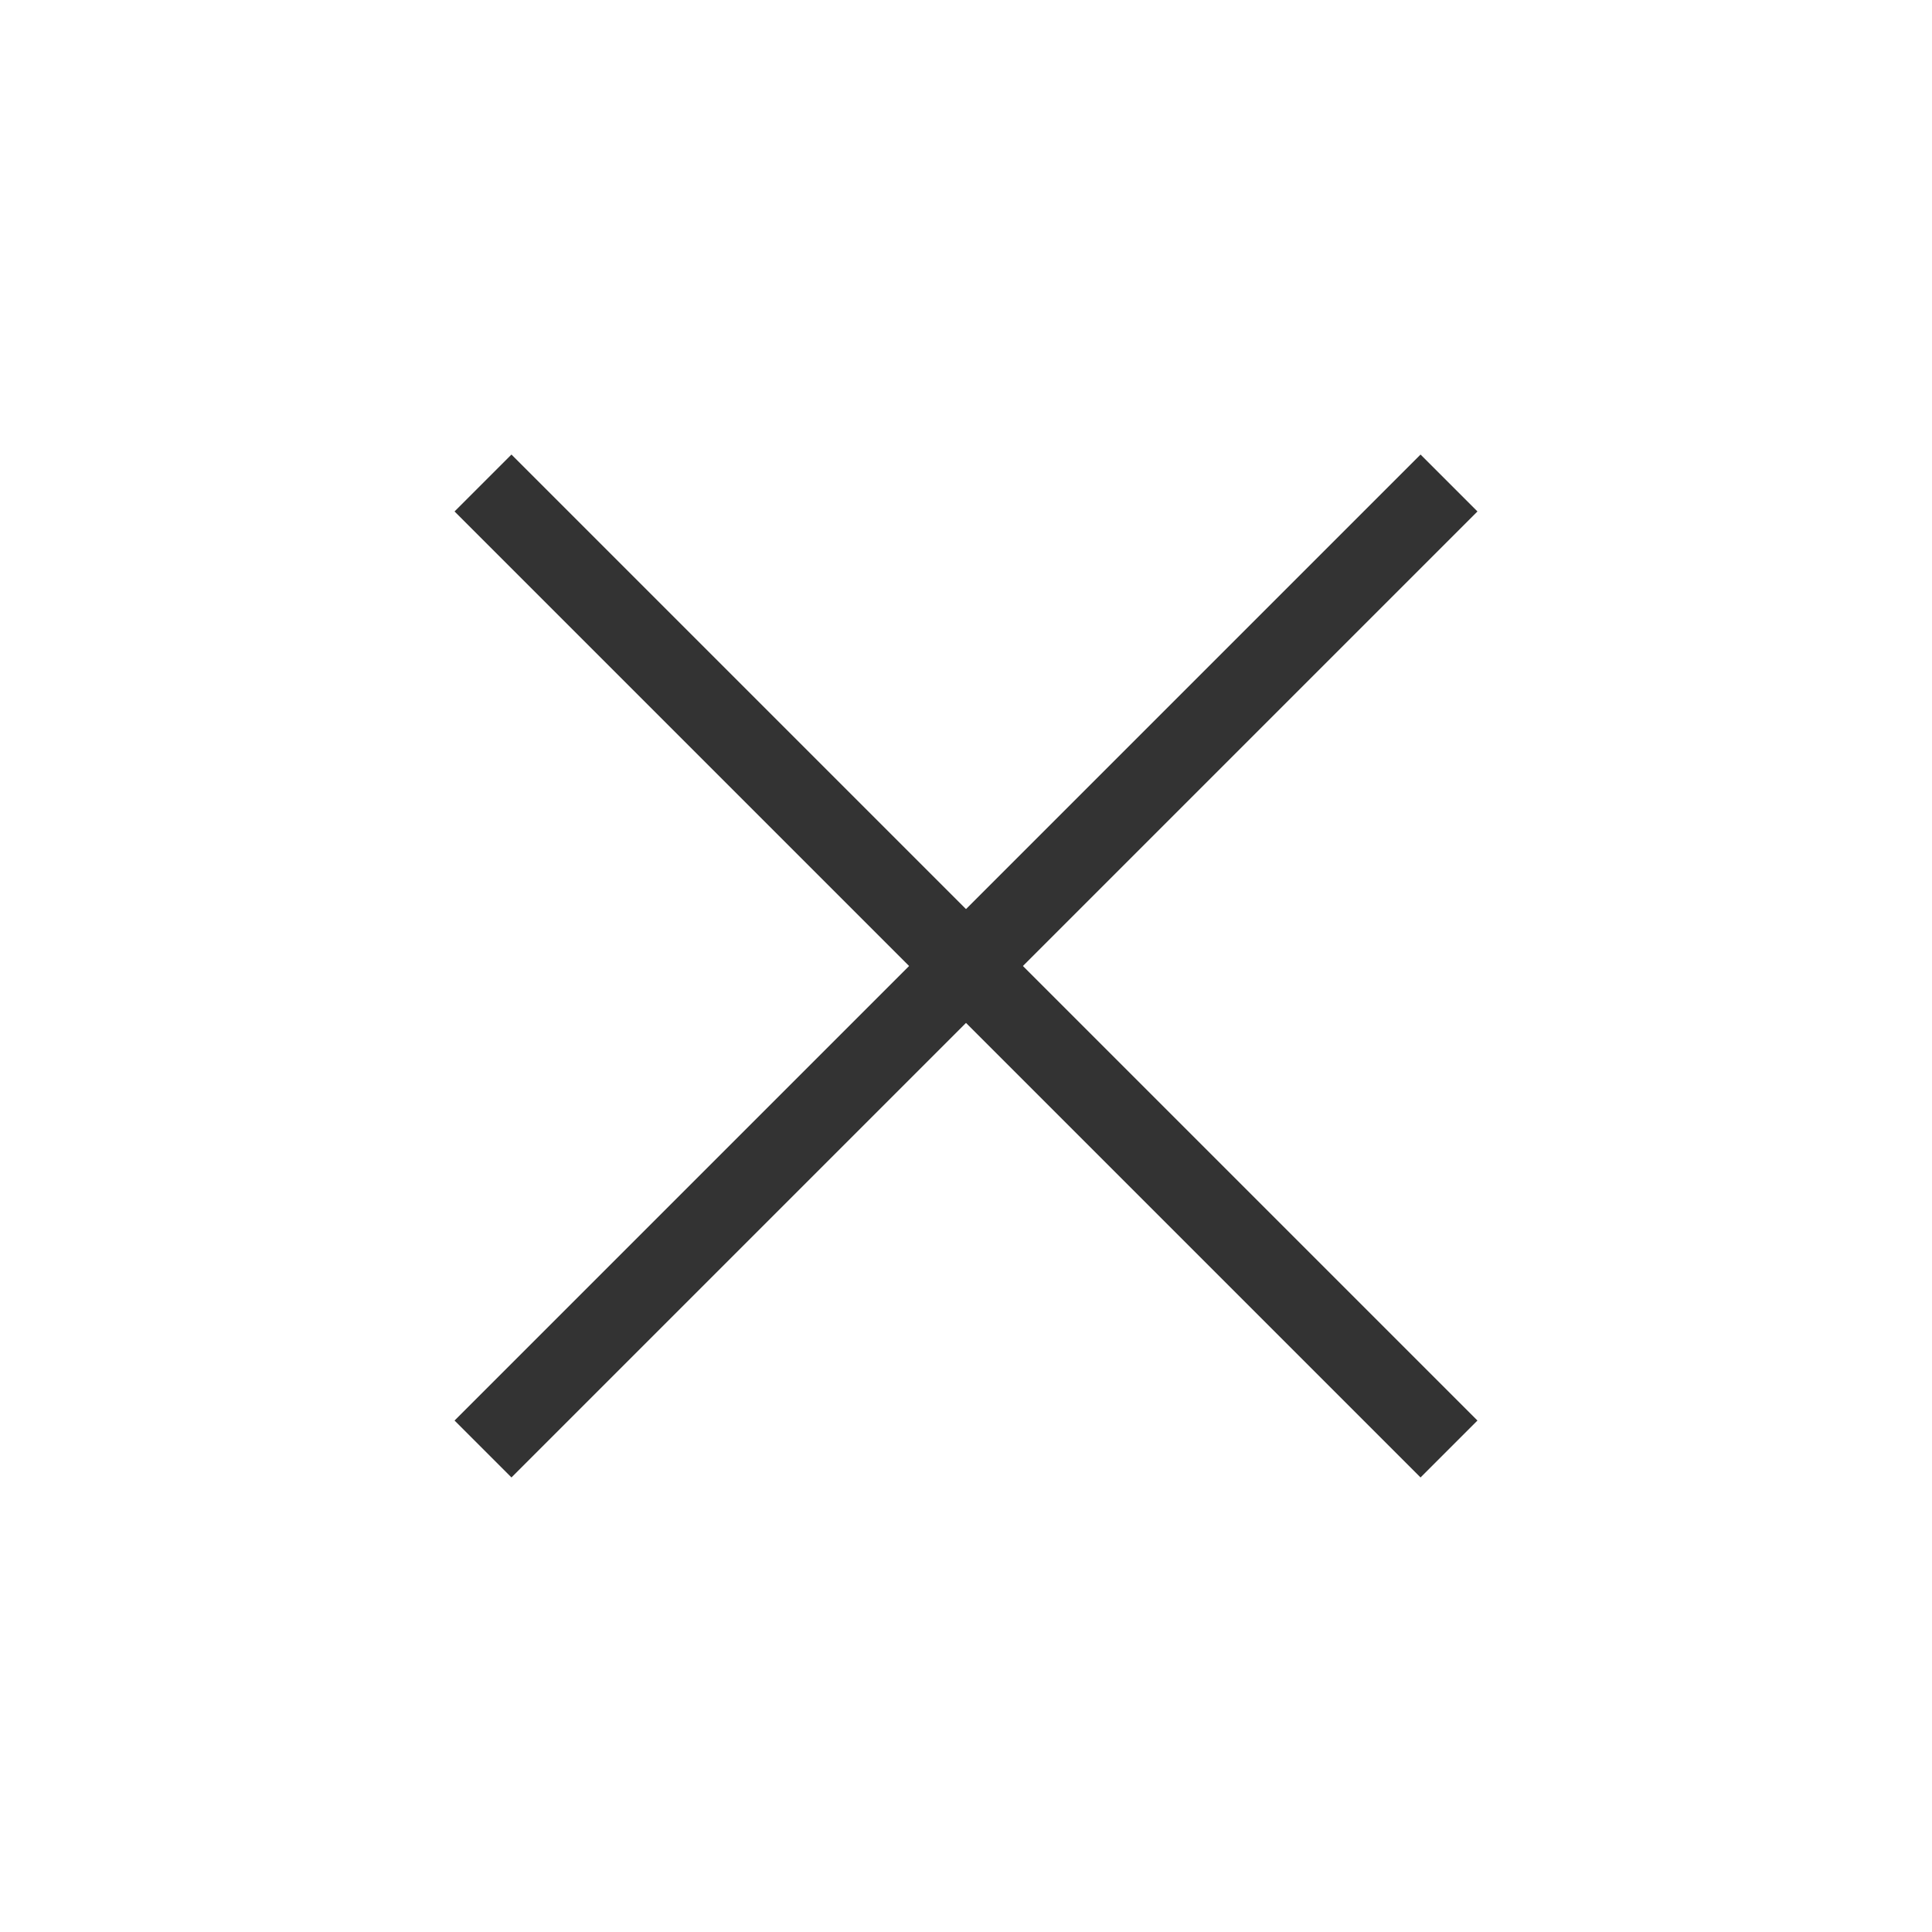
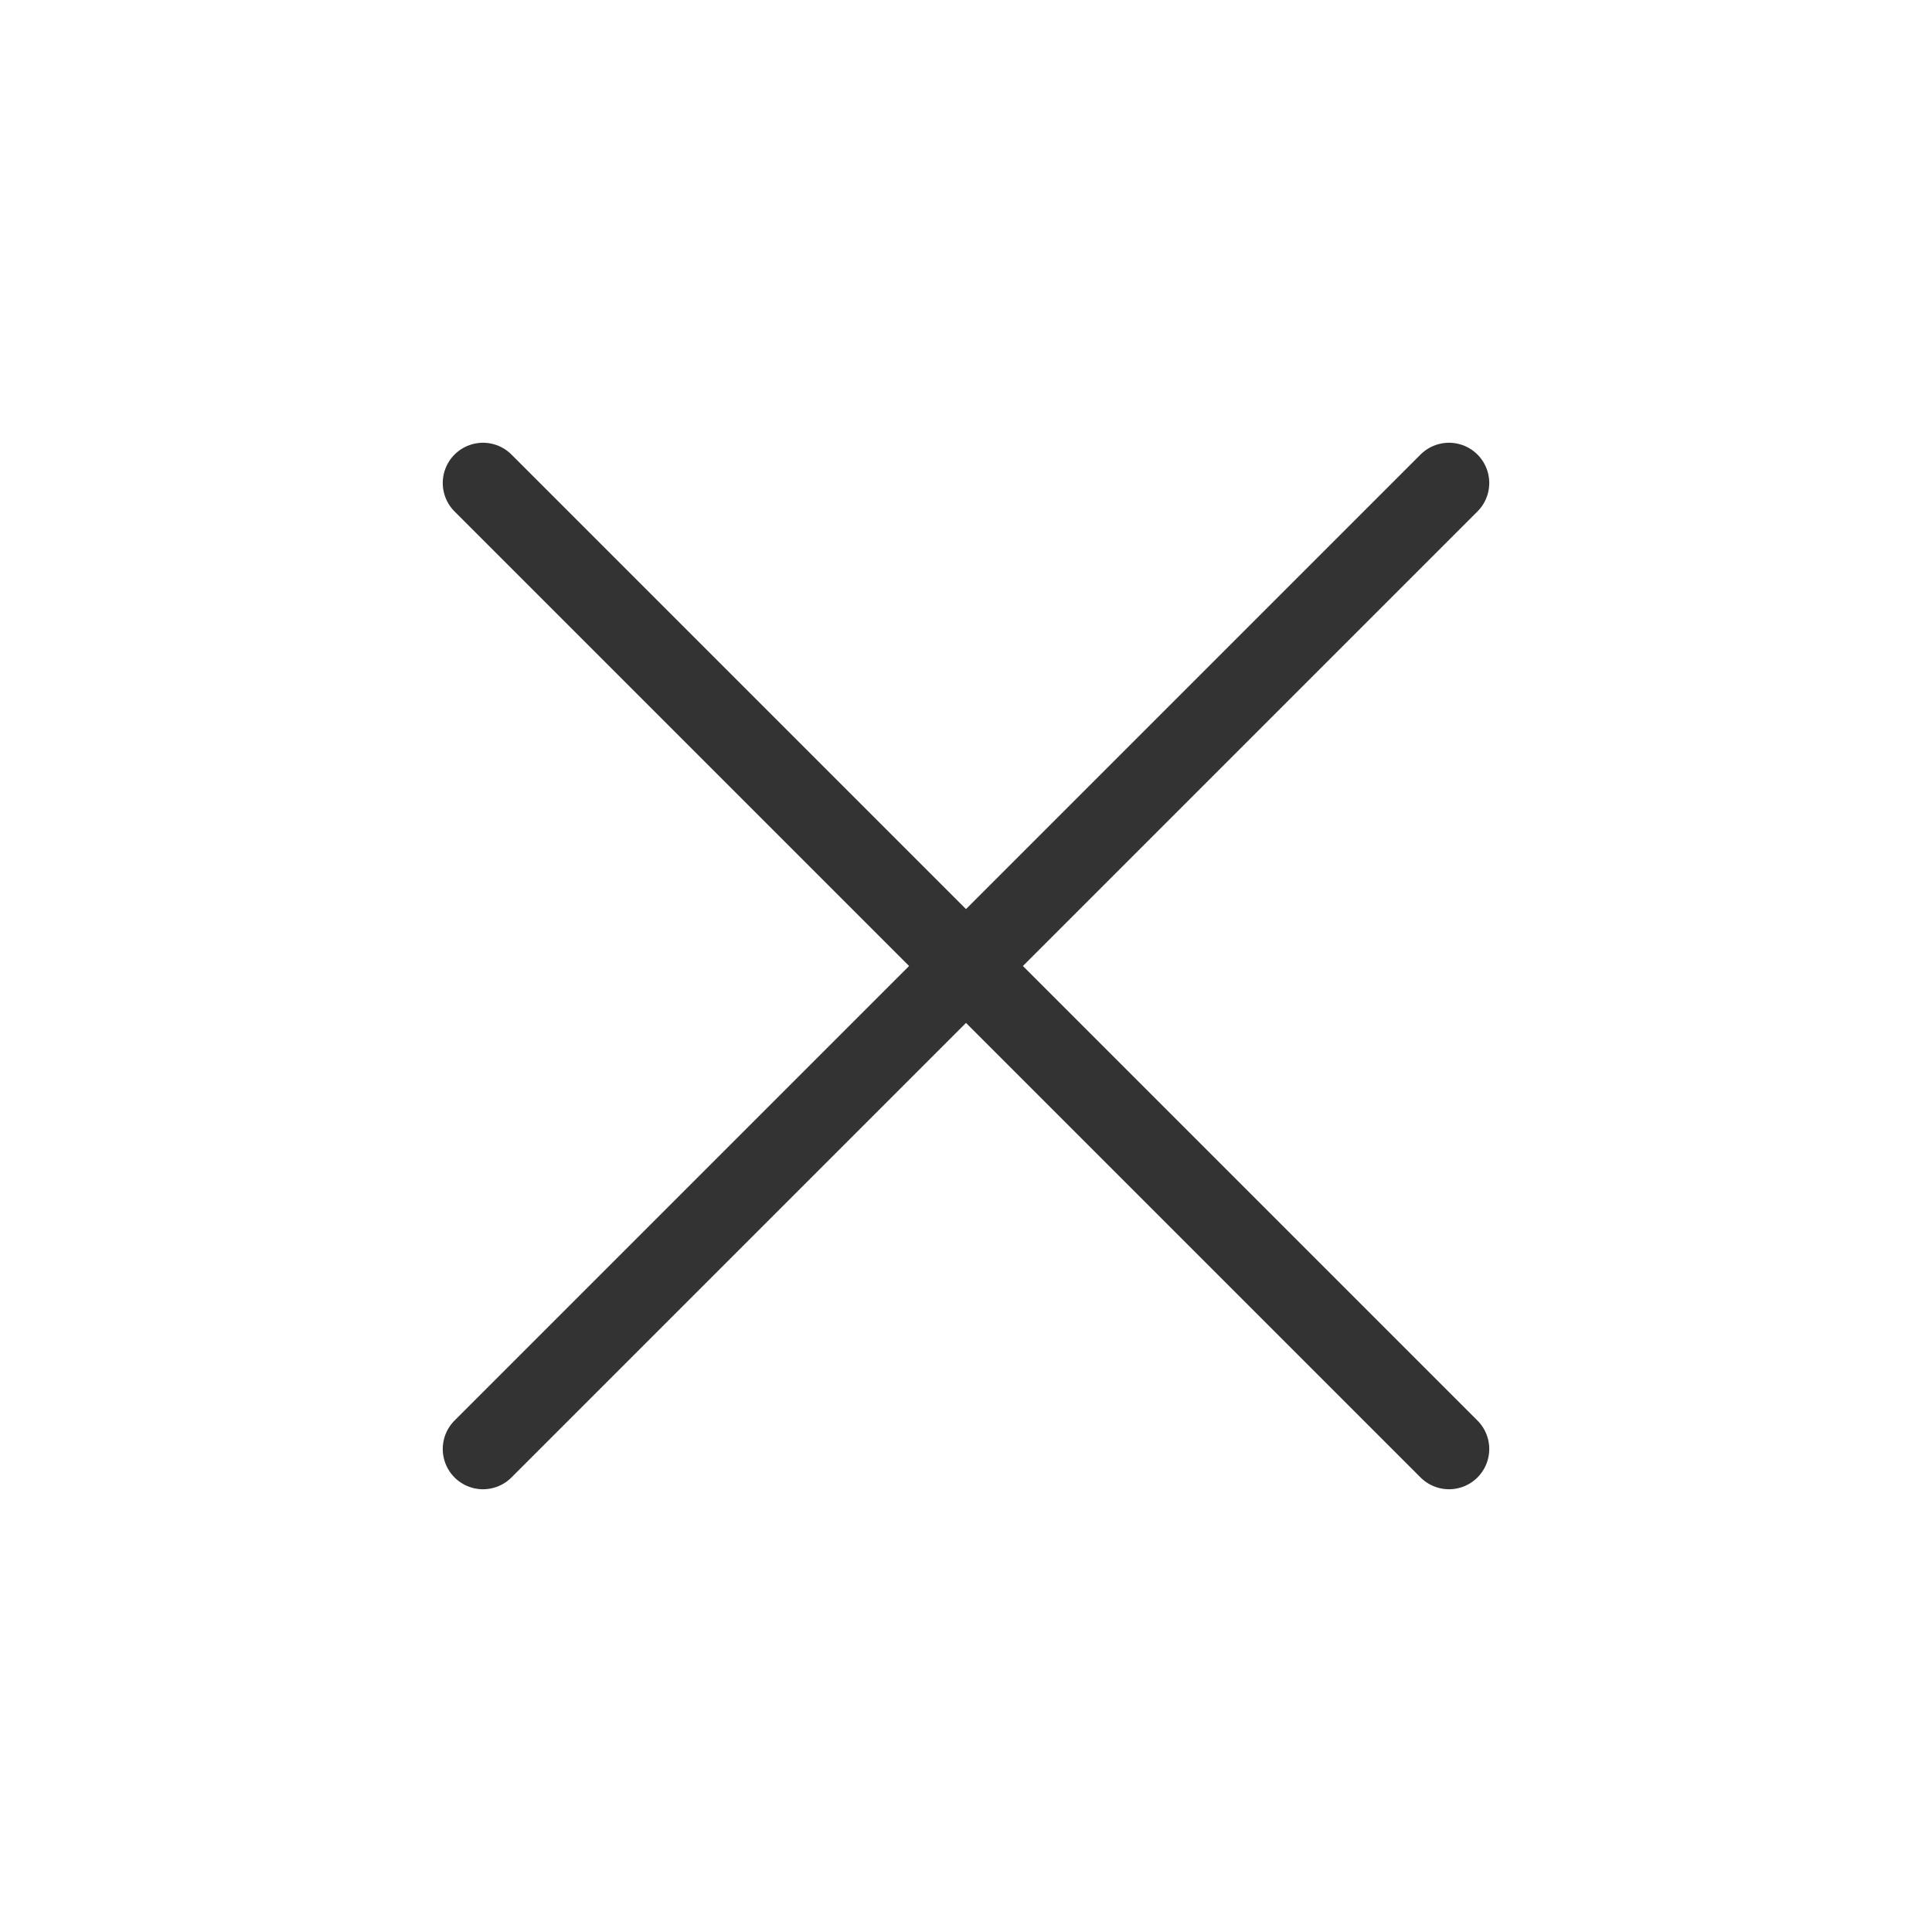
- <svg xmlns="http://www.w3.org/2000/svg" width="24" height="24" viewBox="0 0 24 24" fill="none" stroke="#333" strokeWidth="1" strokeLinecap="round" strokeLinejoin="round" class="feather feather-x">
+ <svg xmlns="http://www.w3.org/2000/svg" width="24" height="24" viewBox="0 0 24 24" fill="none" stroke="#333" stroke-width="1" stroke-linecap="round" stroke-linejoin="round" class="feather feather-x">
  <line x1="18" y1="6" x2="6" y2="18" />
  <line x1="6" y1="6" x2="18" y2="18" />
</svg>
